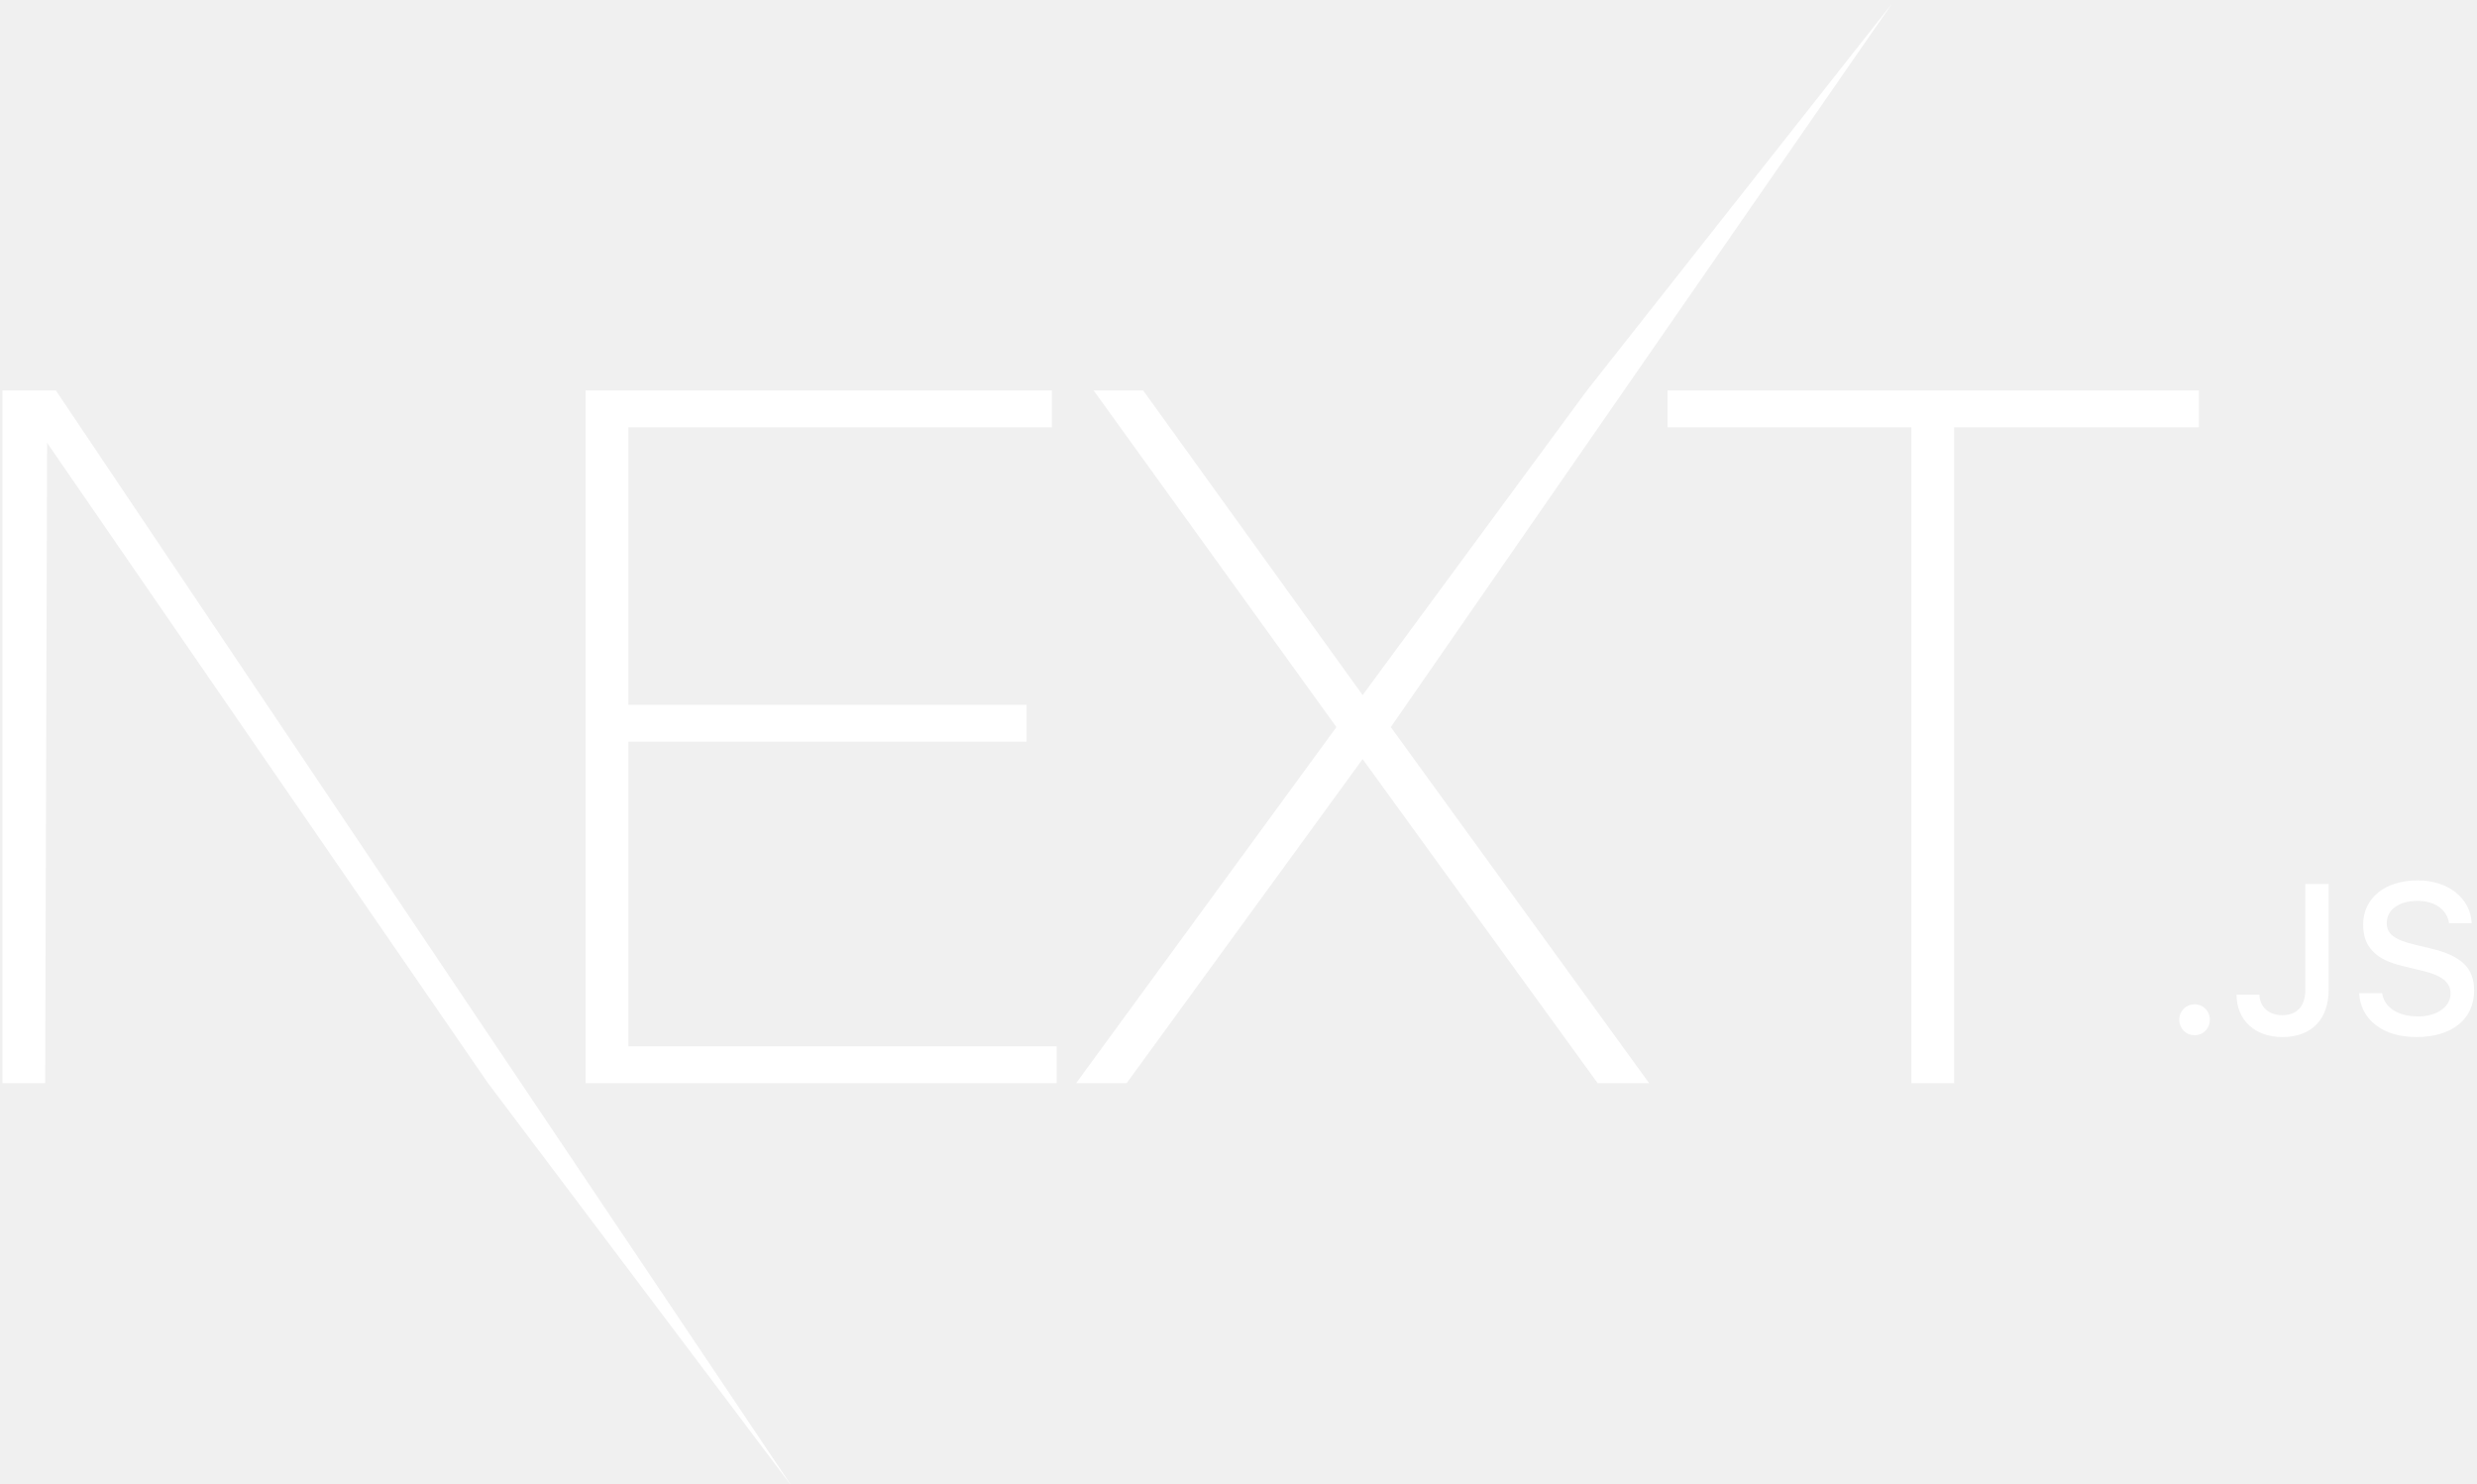
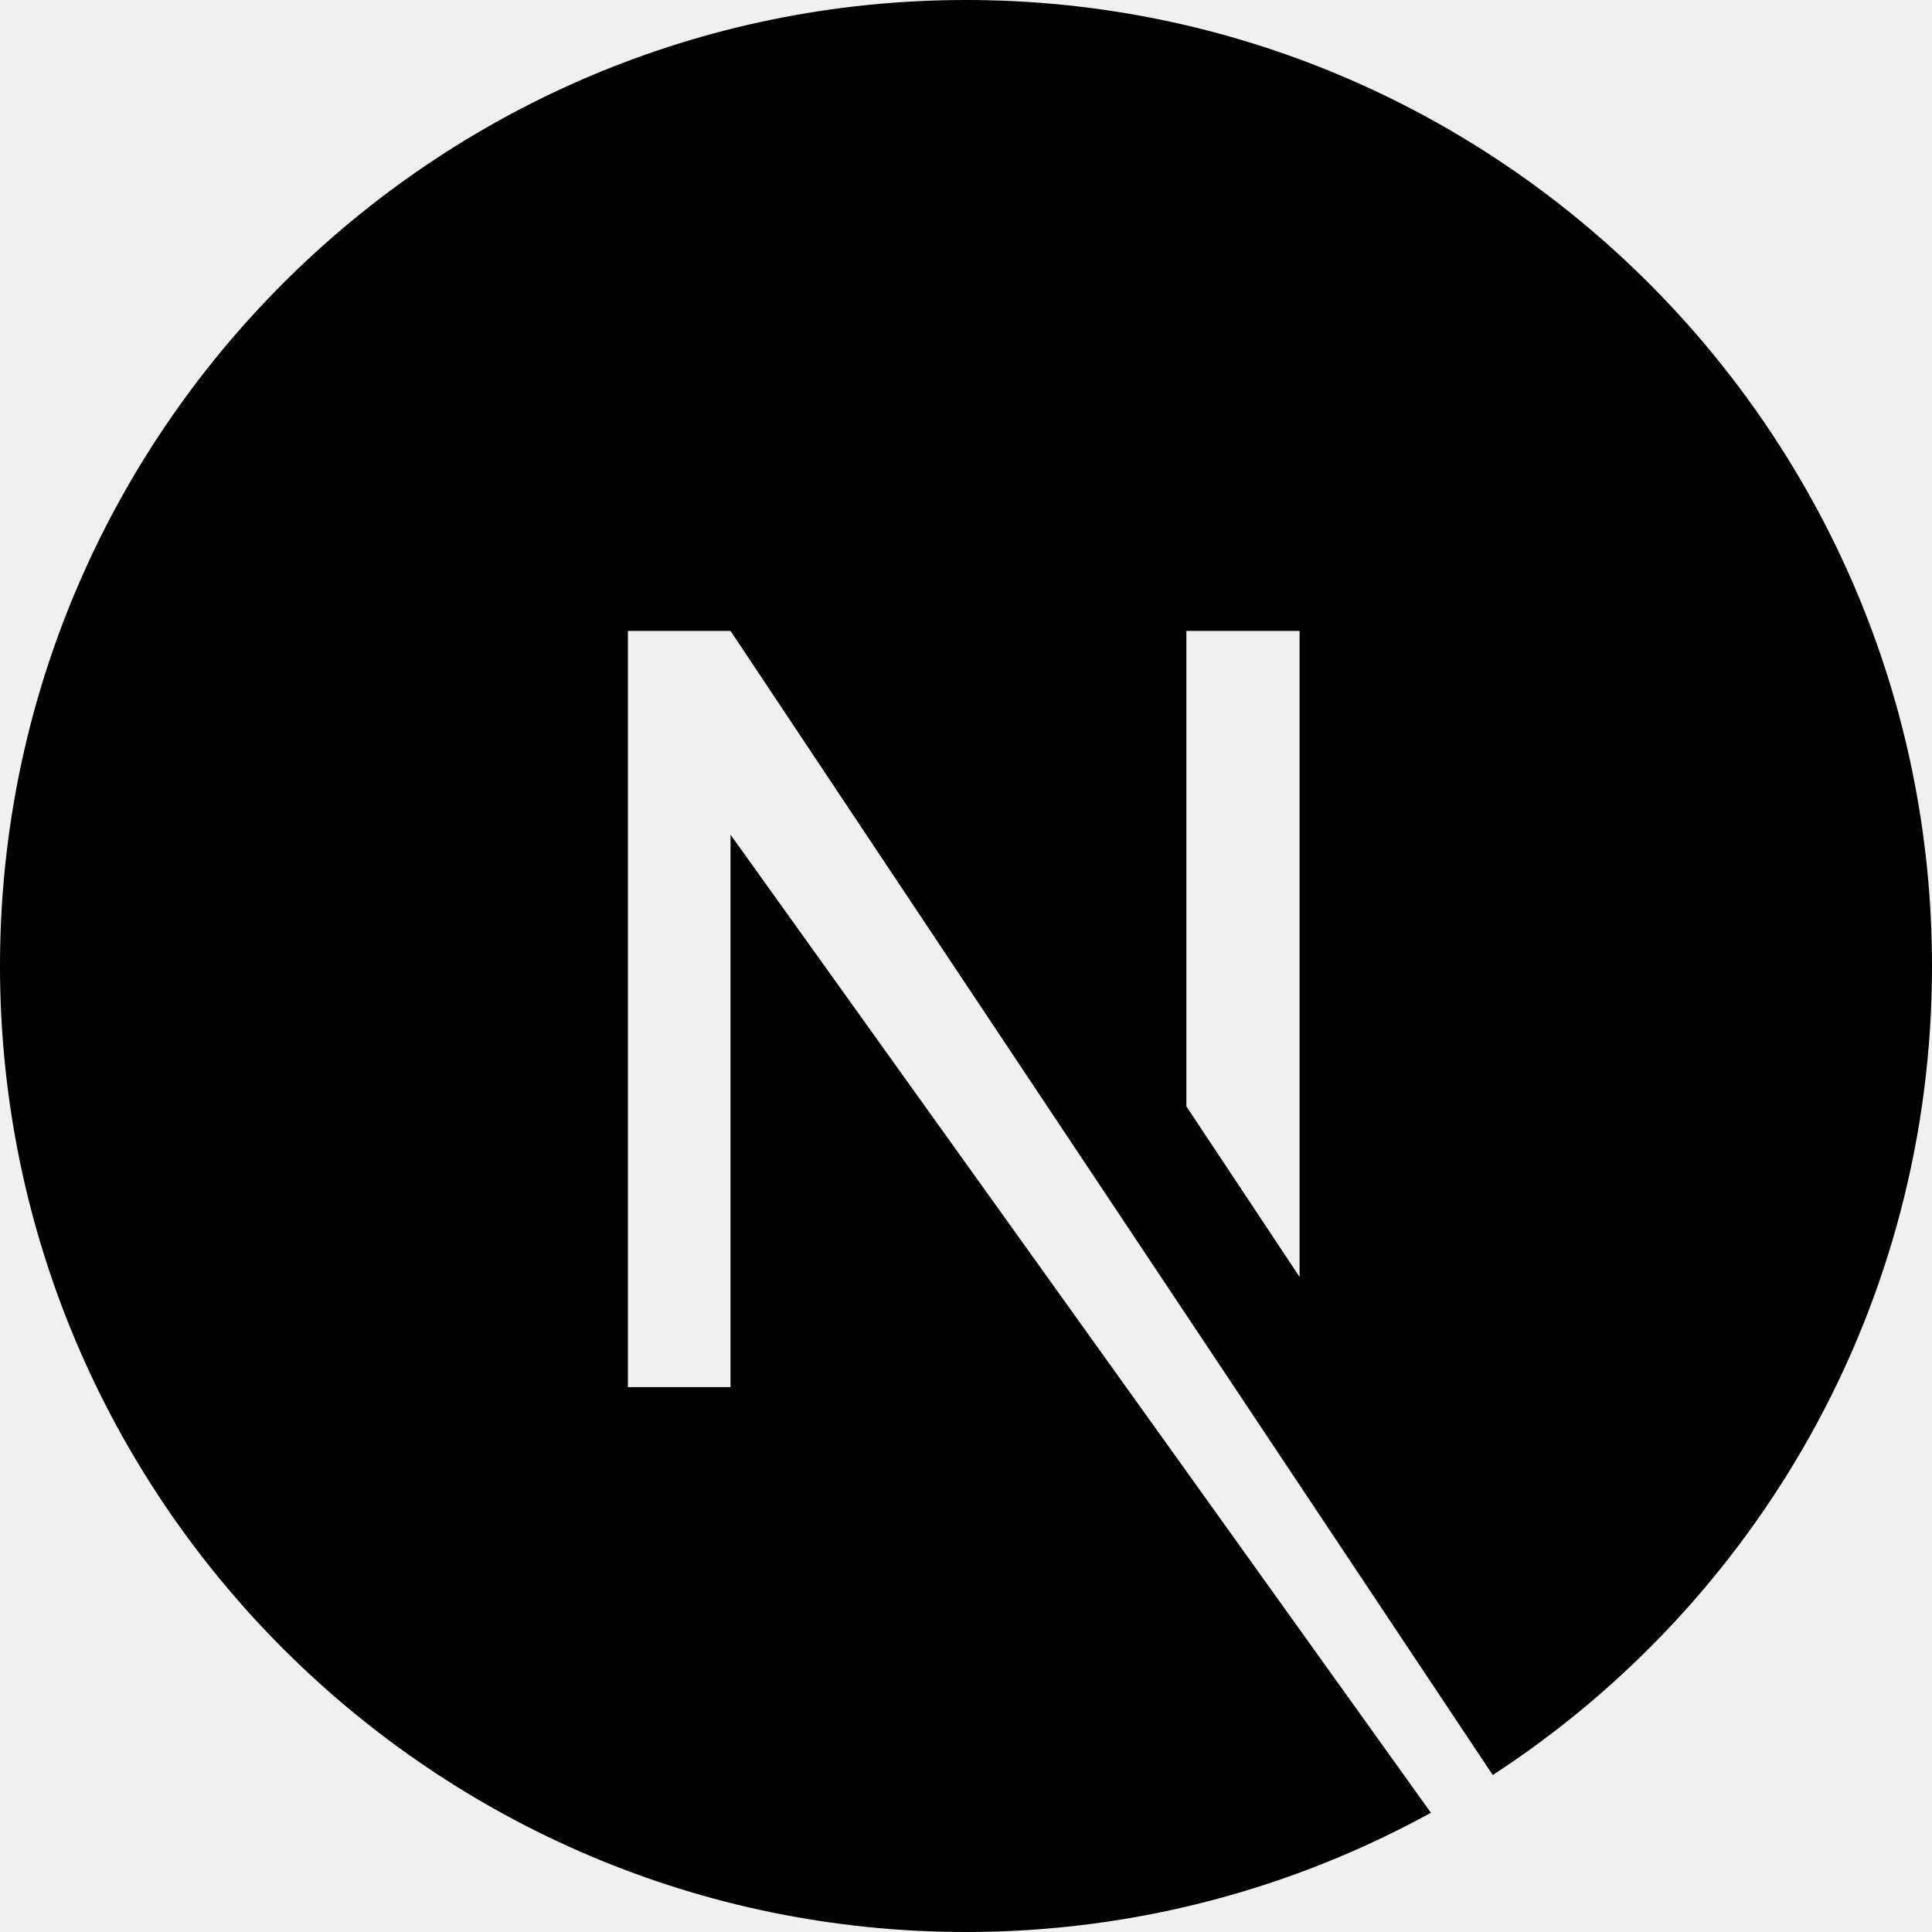
- <svg xmlns="http://www.w3.org/2000/svg" width="207px" height="124px" viewBox="0 0 207 124" version="1.1">
-   <defs />
-   <g id="Page-1" stroke="none" stroke-width="1" fill="none" fill-rule="evenodd">
-     <g id="Black-Next.js" transform="translate(-247, -138)" fill="#ffffff" fill-rule="nonzero">
-       <g id="next-black" transform="translate(247, 138)">
-         <g id="EXT-+-Type-something">
-           <path d="M48.942,32.632 L87.901,32.632 L87.901,35.714 L52.513,35.714 L52.513,58.907 L85.791,58.907 L85.791,61.989 L52.513,61.989 L52.513,87.453 L88.307,87.453 L88.307,90.534 L48.942,90.534 L48.942,32.632 Z M91.391,32.632 L95.531,32.632 L113.874,58.096 L132.623,32.632 L158.124,0.287 L116.228,60.772 L137.817,90.534 L133.516,90.534 L113.874,63.448 L94.151,90.534 L89.93,90.534 L111.682,60.772 L91.391,32.632 Z M139.359,35.714 L139.359,32.632 L183.756,32.632 L183.756,35.714 L163.303,35.714 L163.303,90.534 L159.732,90.534 L159.732,35.714 L139.359,35.714 Z" id="EXT" />
-           <polygon id="Type-something" points="0.203 32.632 4.667 32.632 66.224 124.303 40.785 90.534 3.936 37.011 3.774 90.534 0.203 90.534" />
-         </g>
-         <path d="M183.397,86.523 C184.135,86.523 184.673,85.96 184.673,85.233 C184.673,84.506 184.135,83.943 183.397,83.943 C182.667,83.943 182.12,84.506 182.12,85.233 C182.12,85.96 182.667,86.523 183.397,86.523 Z M186.906,83.13 C186.906,85.276 188.461,86.679 190.728,86.679 C193.142,86.679 194.602,85.233 194.602,82.723 L194.602,73.886 L192.656,73.886 L192.656,82.714 C192.656,84.108 191.952,84.852 190.71,84.852 C189.598,84.852 188.843,84.16 188.817,83.13 L186.906,83.13 Z M197.147,83.017 C197.286,85.25 199.153,86.679 201.933,86.679 C204.903,86.679 206.762,85.181 206.762,82.792 C206.762,80.914 205.702,79.875 203.131,79.278 L201.75,78.94 C200.117,78.56 199.457,78.049 199.457,77.157 C199.457,76.032 200.482,75.296 202.02,75.296 C203.479,75.296 204.486,76.015 204.669,77.166 L206.562,77.166 C206.449,75.063 204.591,73.583 202.046,73.583 C199.309,73.583 197.485,75.063 197.485,77.287 C197.485,79.122 198.519,80.213 200.786,80.741 L202.402,81.13 C204.061,81.52 204.79,82.091 204.79,83.043 C204.79,84.151 203.644,84.956 202.08,84.956 C200.404,84.956 199.24,84.203 199.075,83.017 L197.147,83.017 Z" id=".JS" />
-       </g>
-     </g>
-   </g>
+ <svg xmlns="http://www.w3.org/2000/svg" viewBox="0 0 128 128">
+   <path d="M64 0C28.7 0 0 28.7 0 64s28.7 64 64 64c11.2 0 21.7-2.9 30.8-7.9L48.4 55.3v36.6h-6.8V41.8h6.8l50.5 75.8C116.4 106.2 128 86.5 128 64c0-35.3-28.7-64-64-64zm22.1 84.6l-7.5-11.3V41.8h7.5v42.8z" />
</svg>
